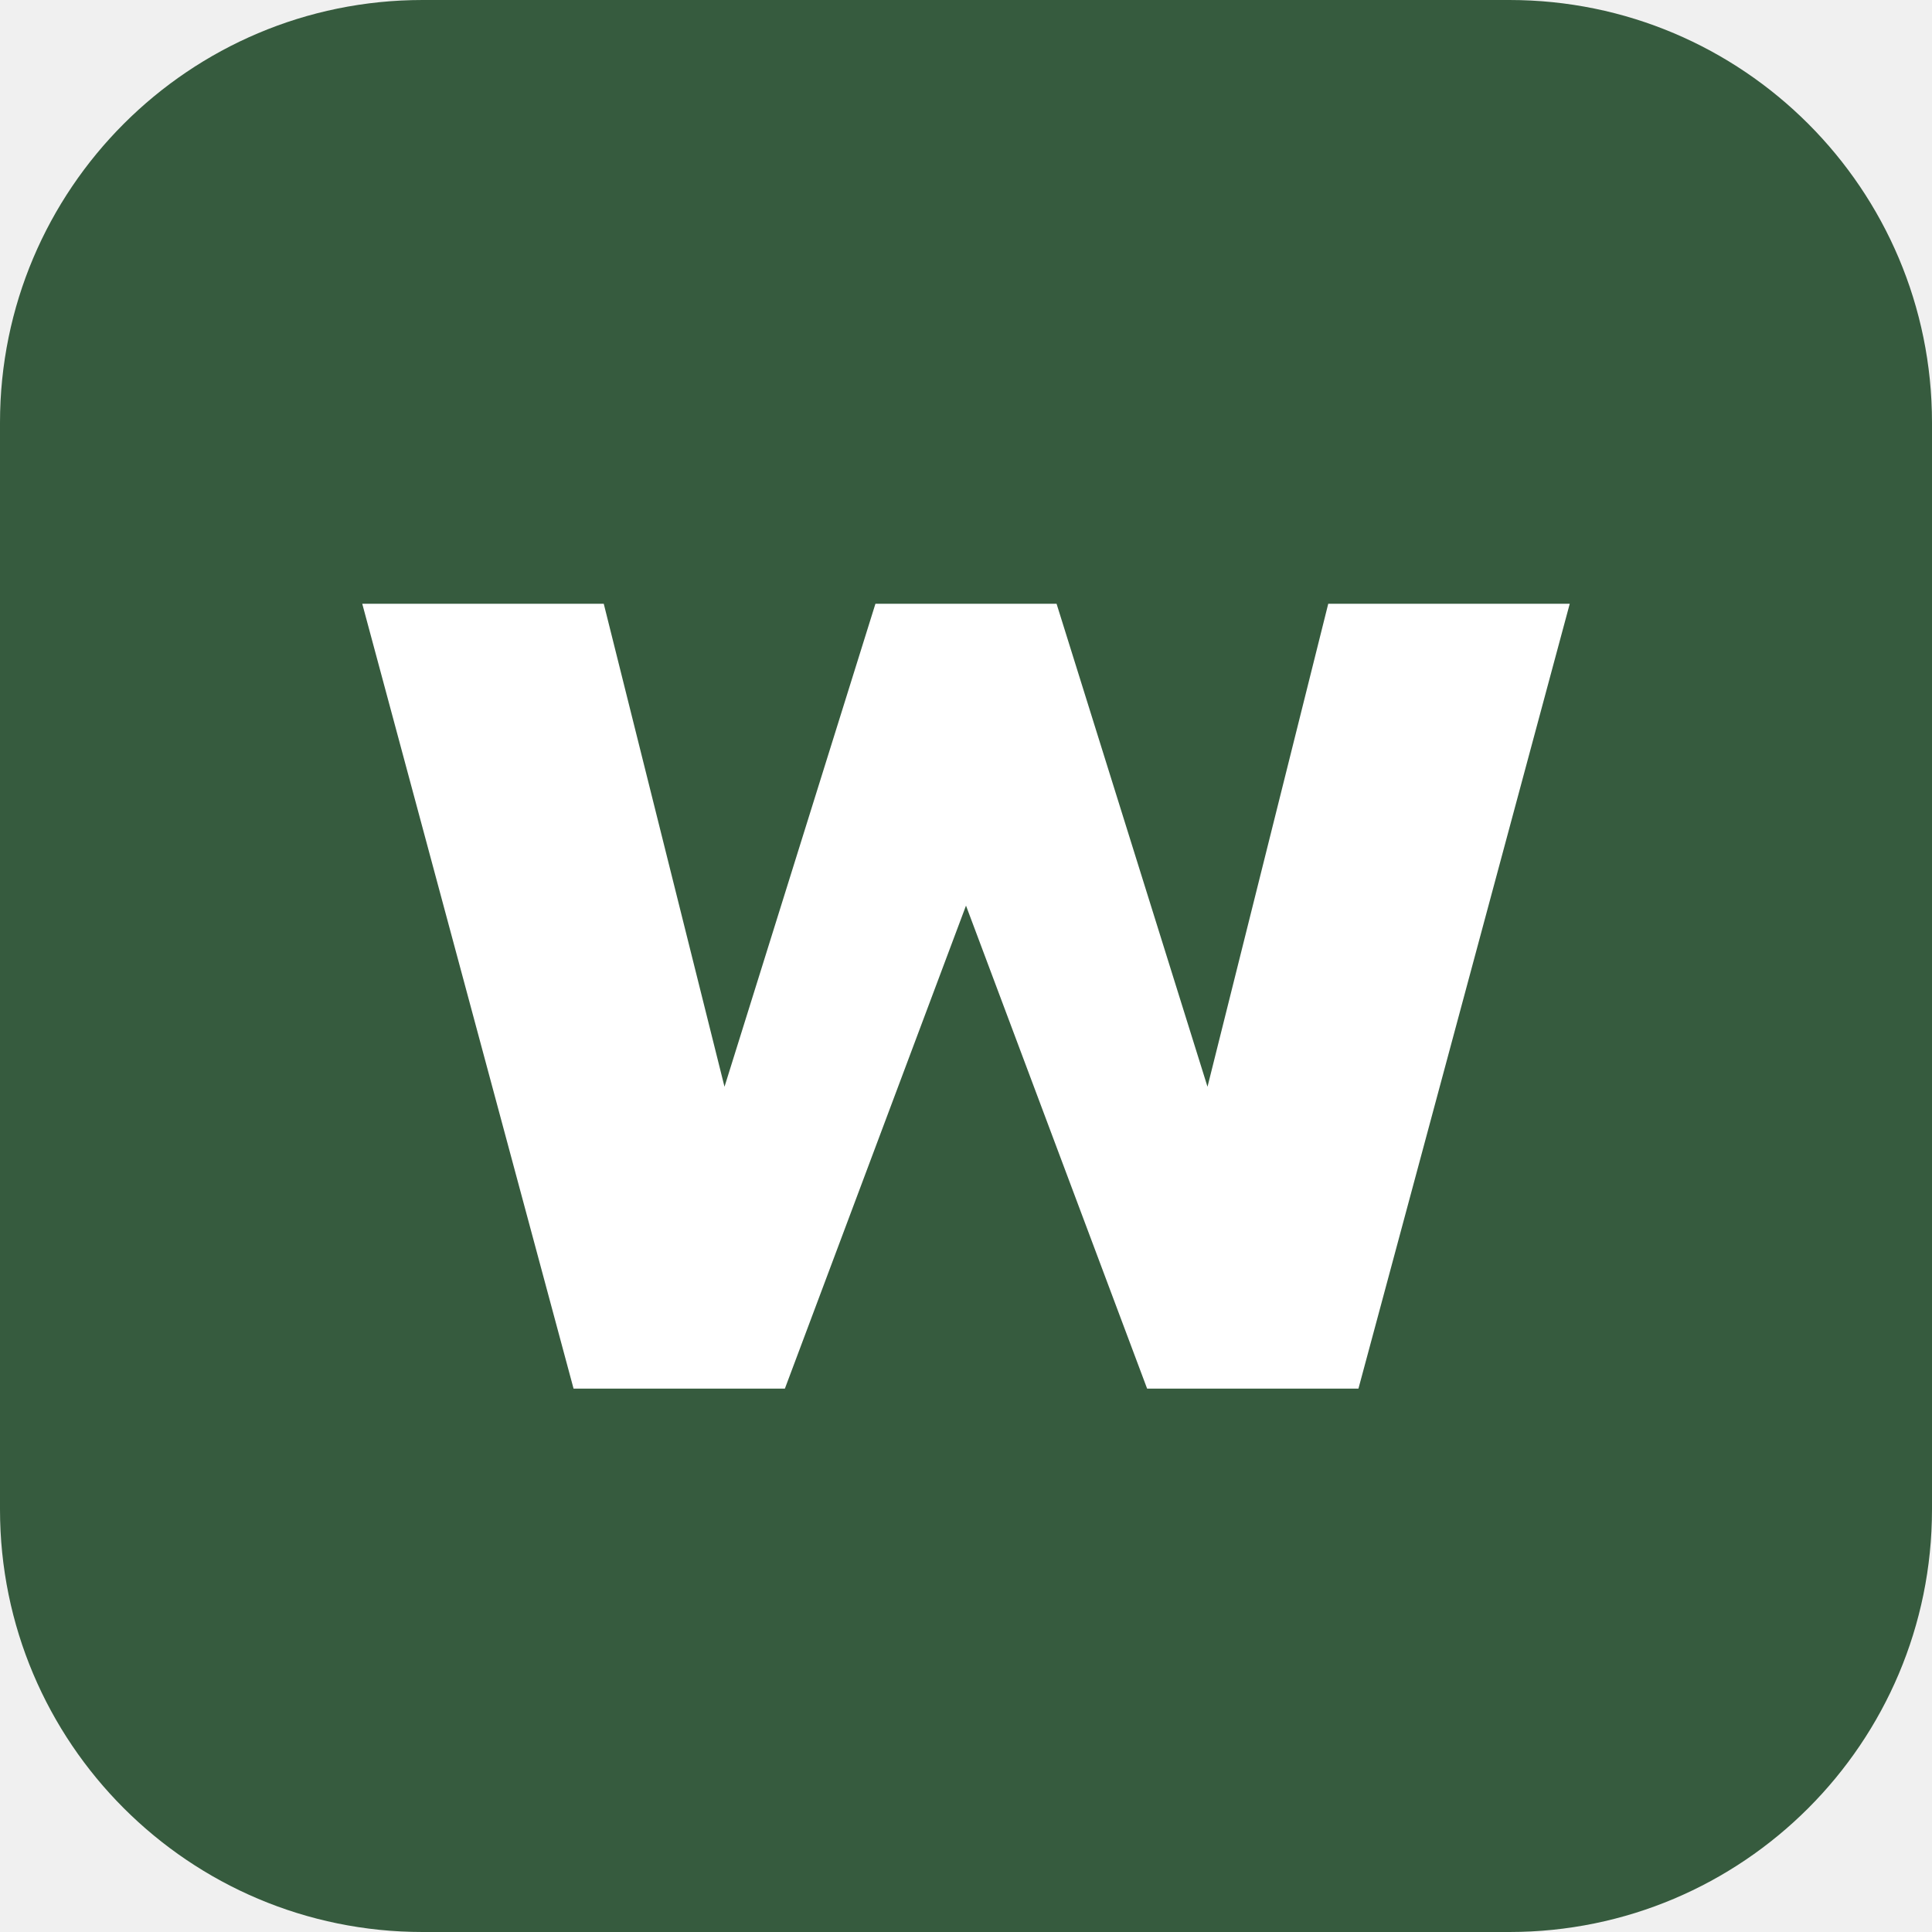
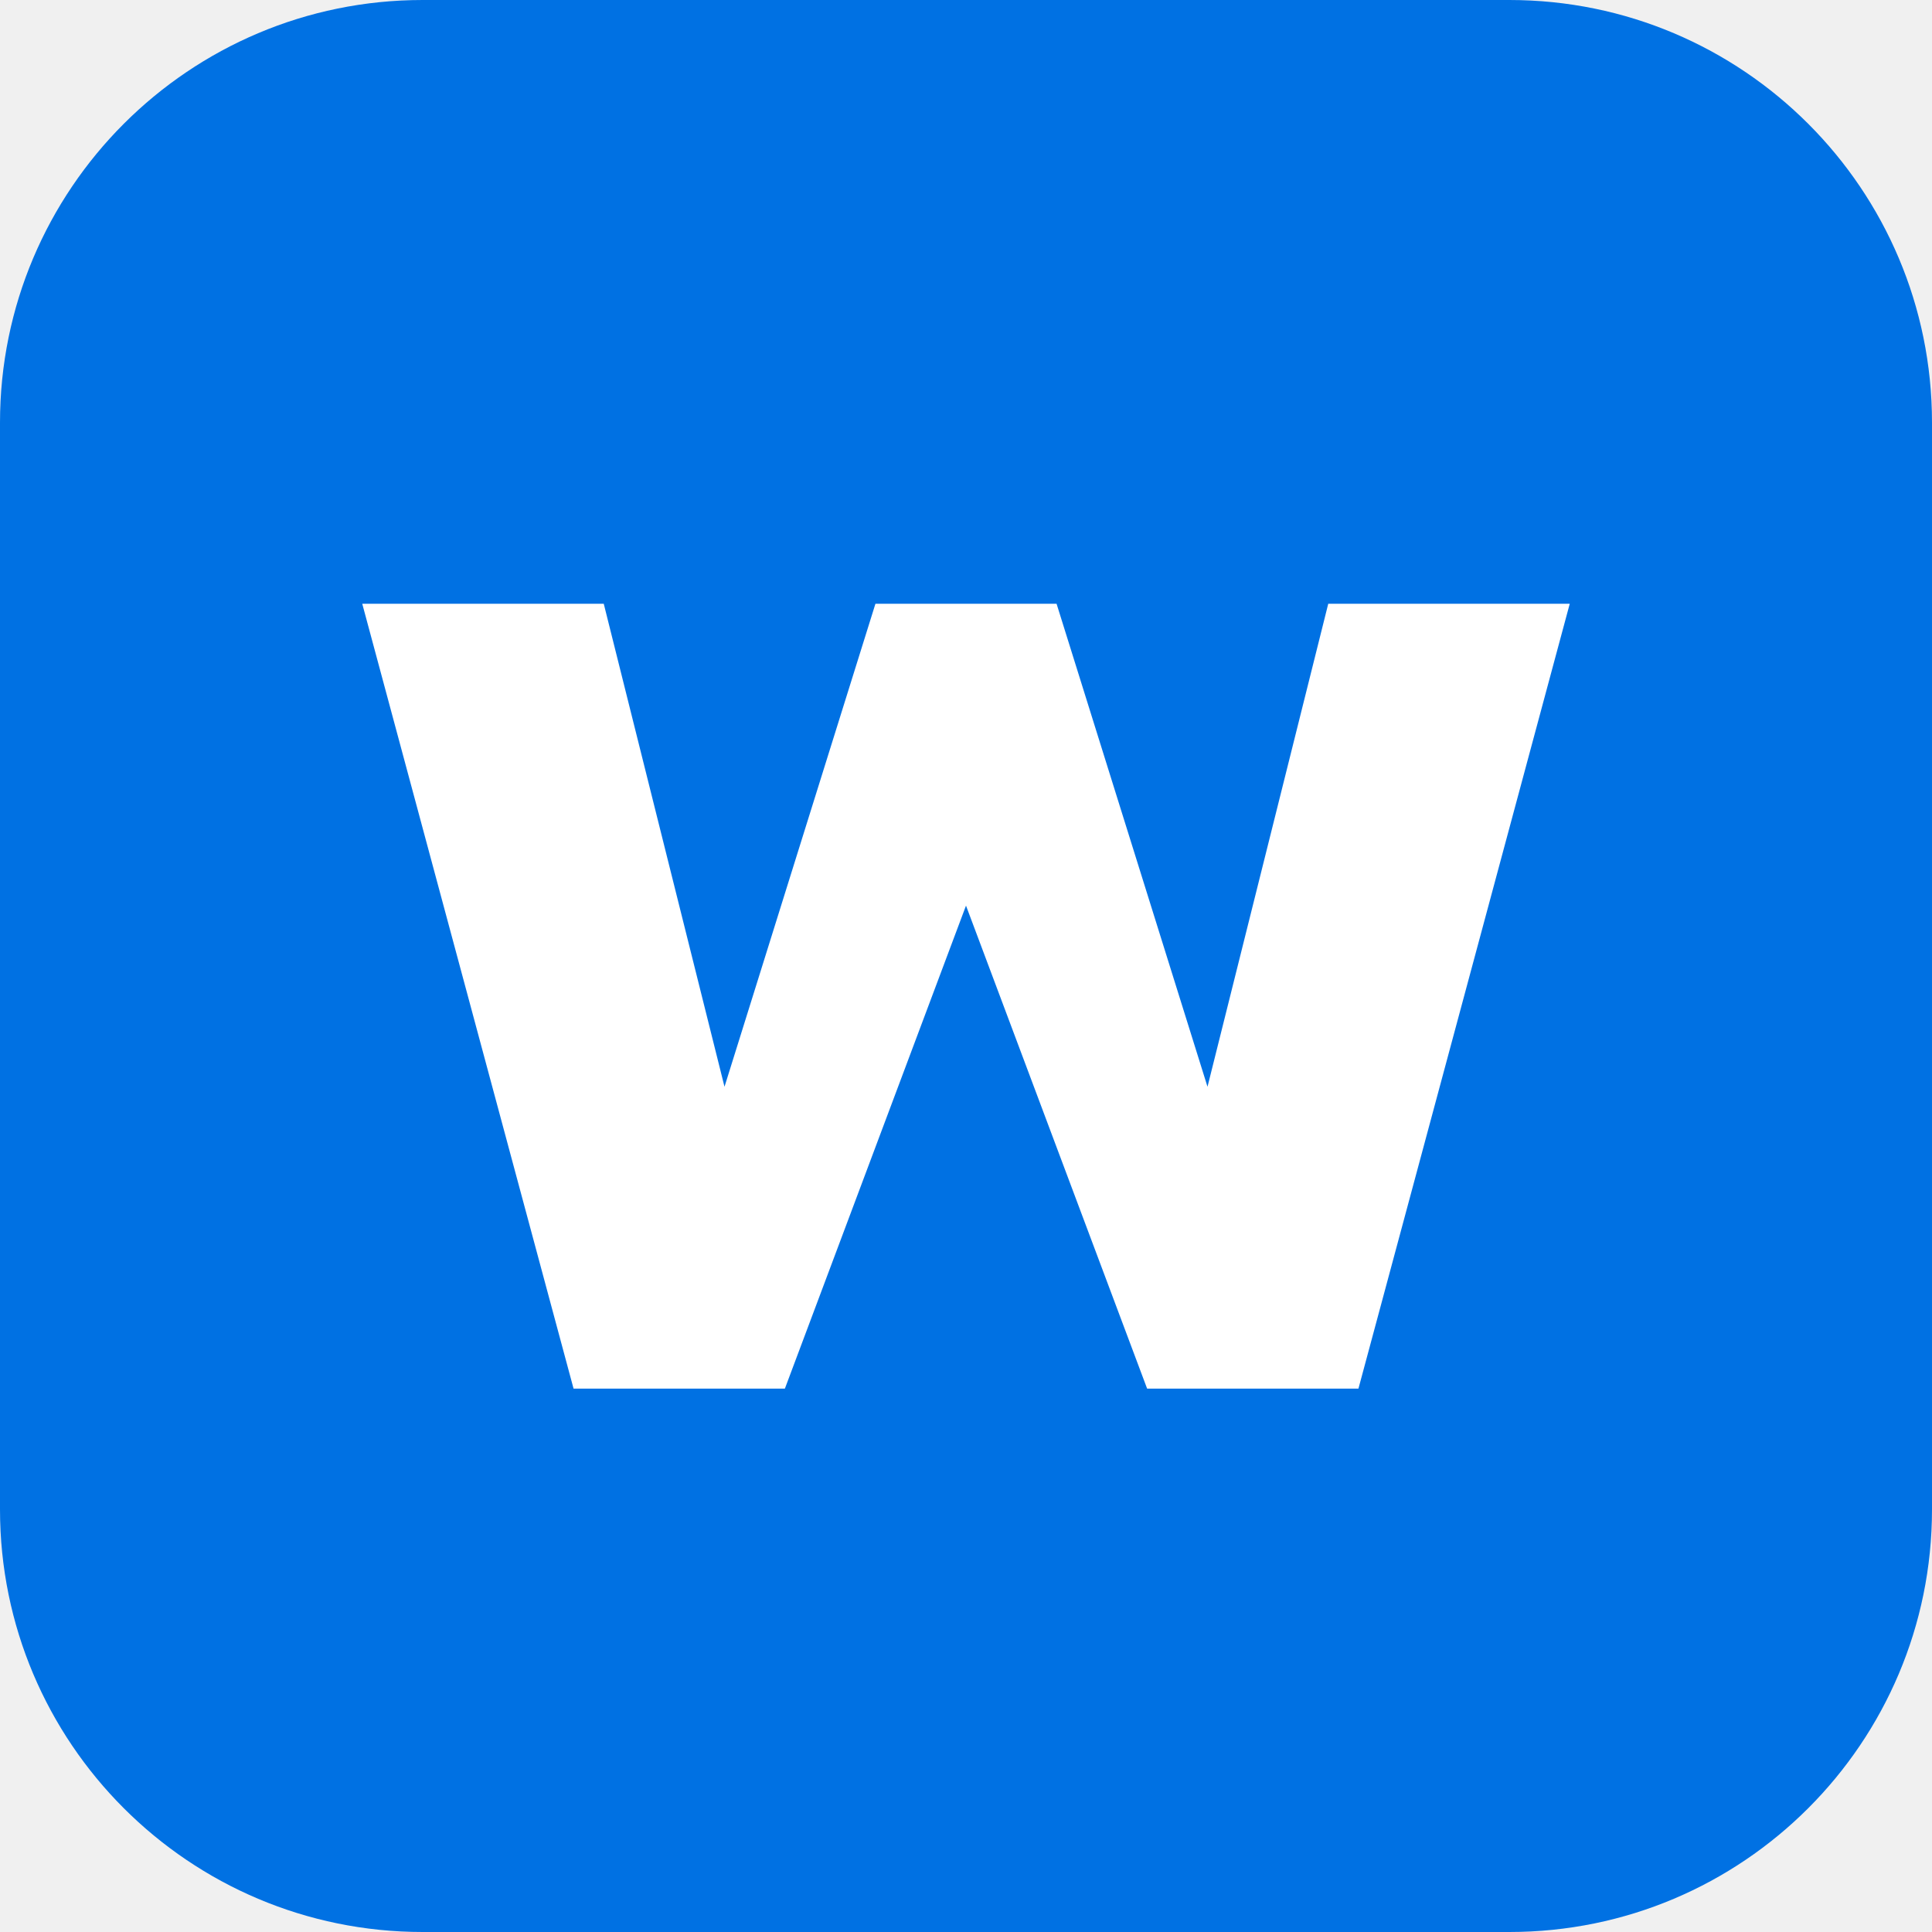
<svg xmlns="http://www.w3.org/2000/svg" viewBox="0 0 64 64">
-   <rect width="64" height="64" rx="14" fill="#365b3e" />
+   <rect width="64" height="64" rx="14" fill="#0071e3" />
  <path d="m12 20 7 26h7l6-16 6 16h7l7-26h-8l-4 16-5-16h-6l-5 16-4-16z" fill="#fff" />
</svg>
